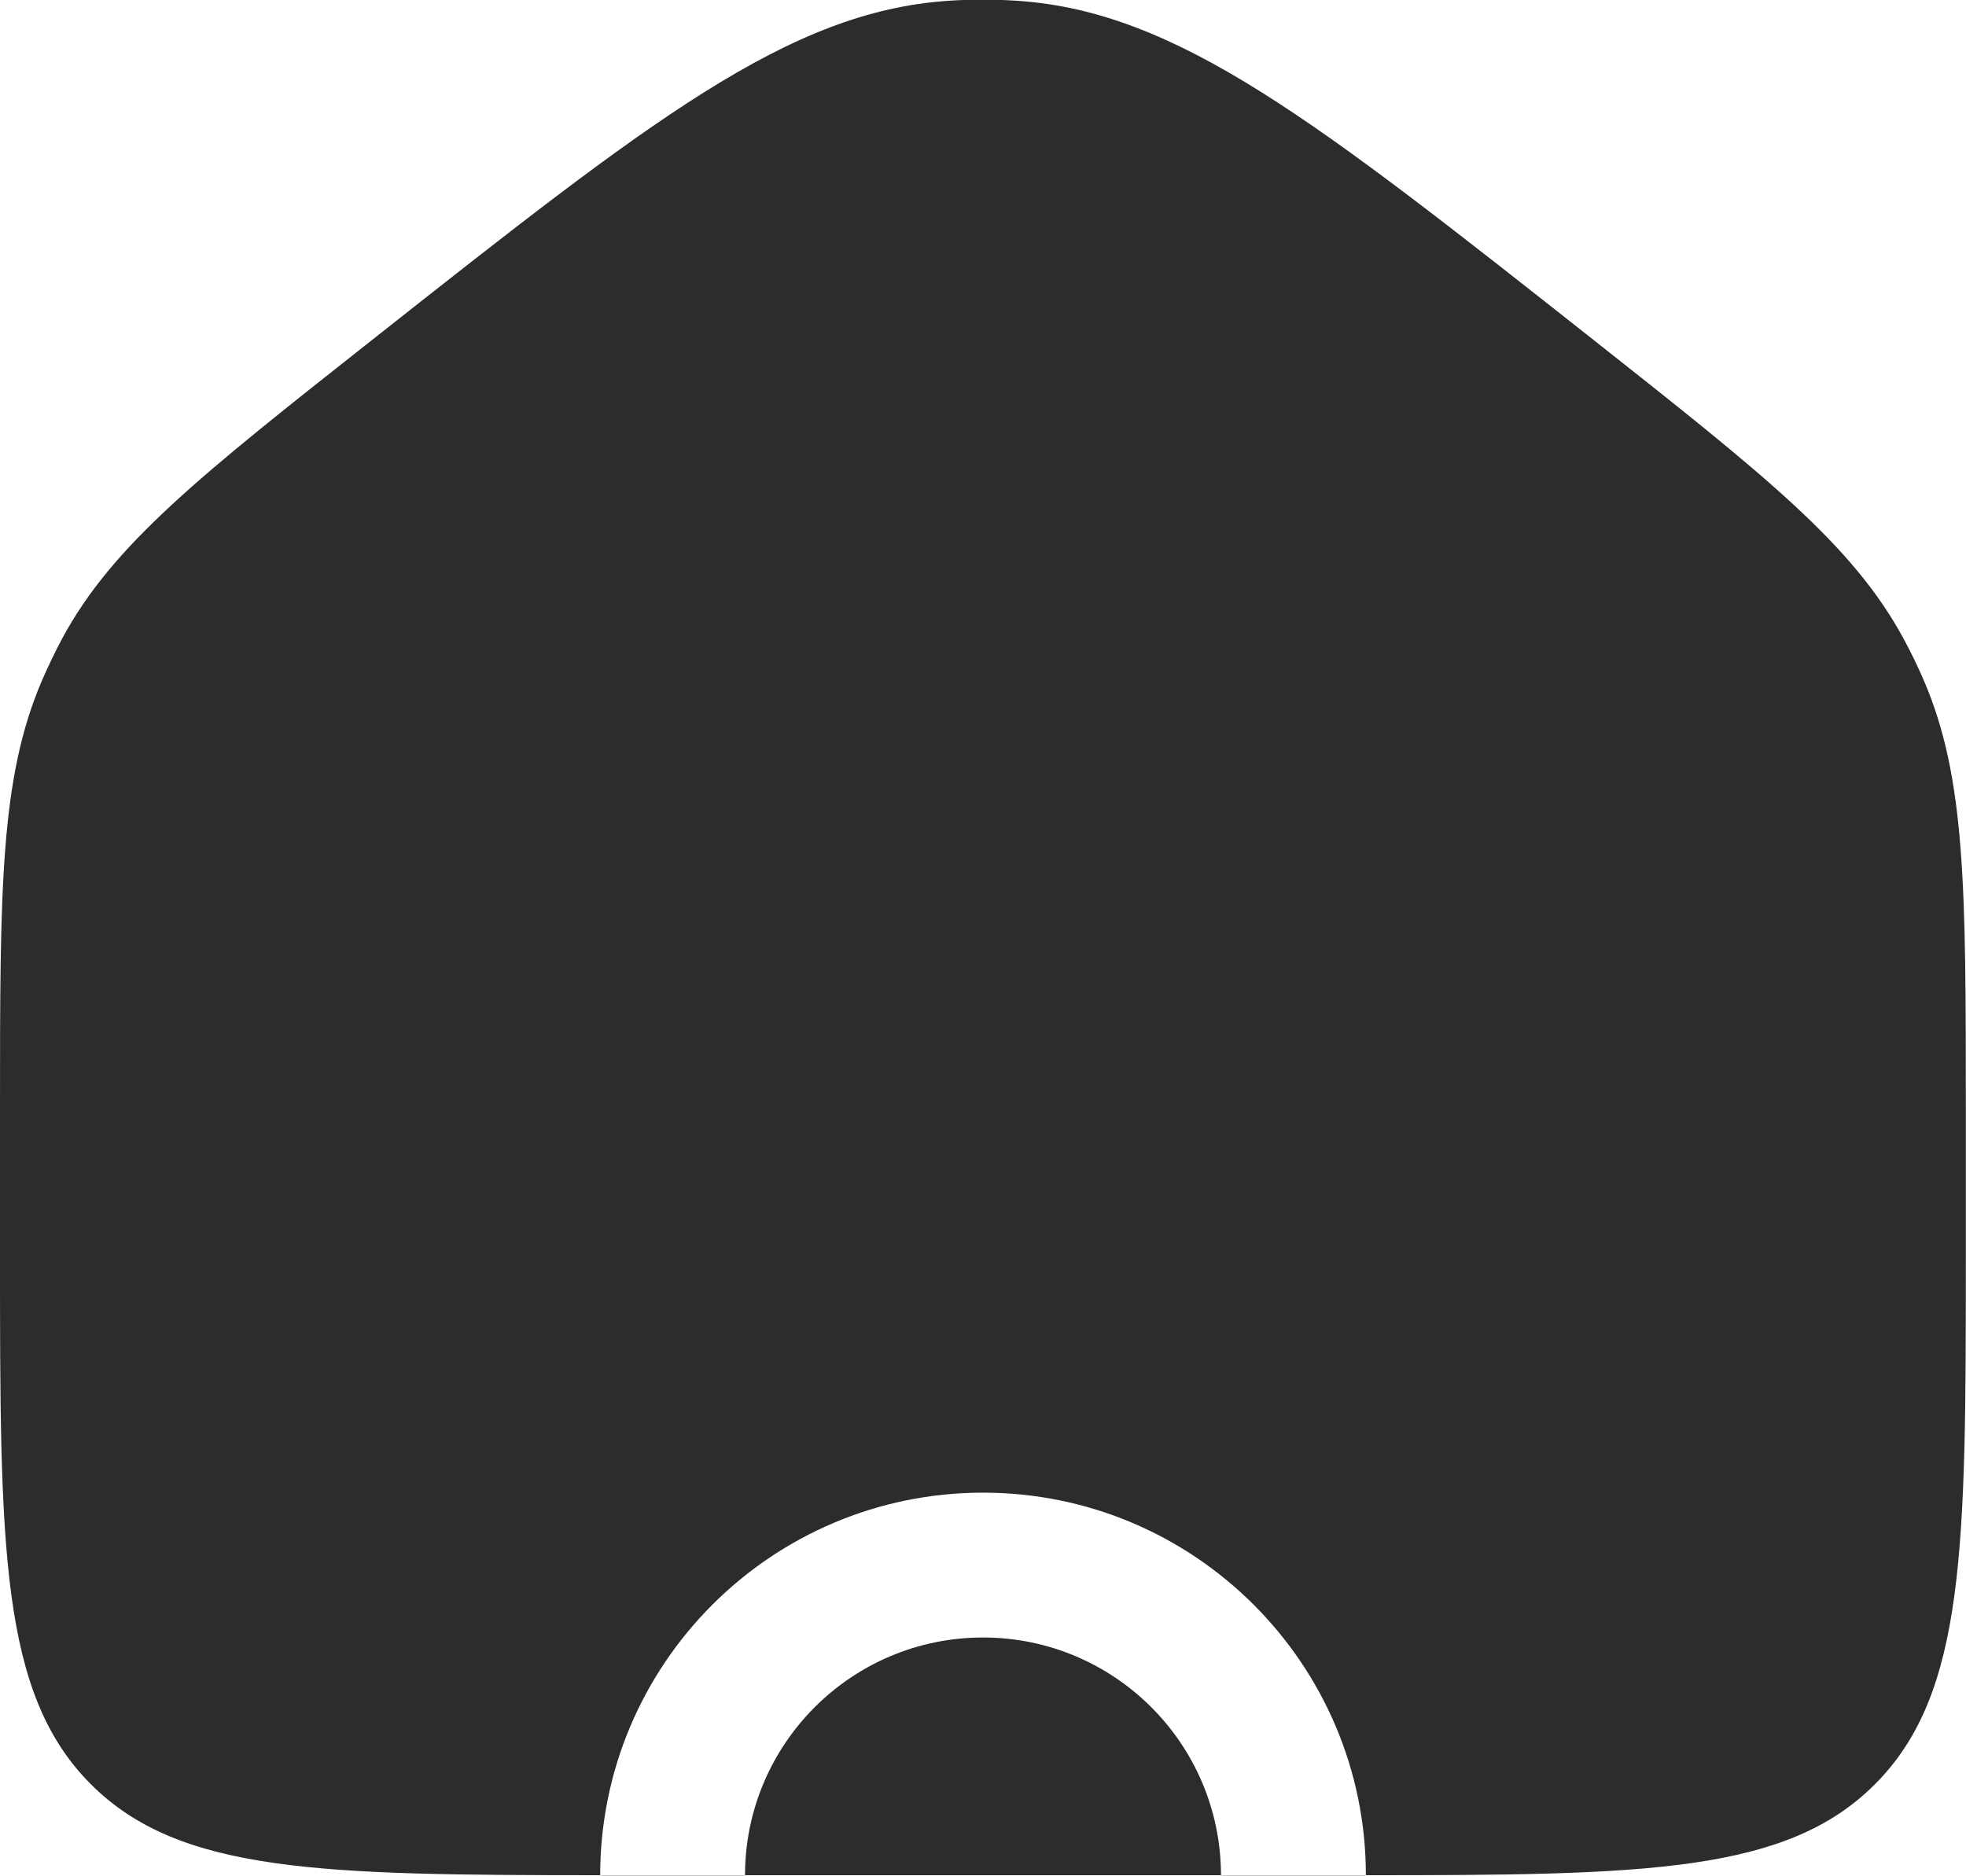
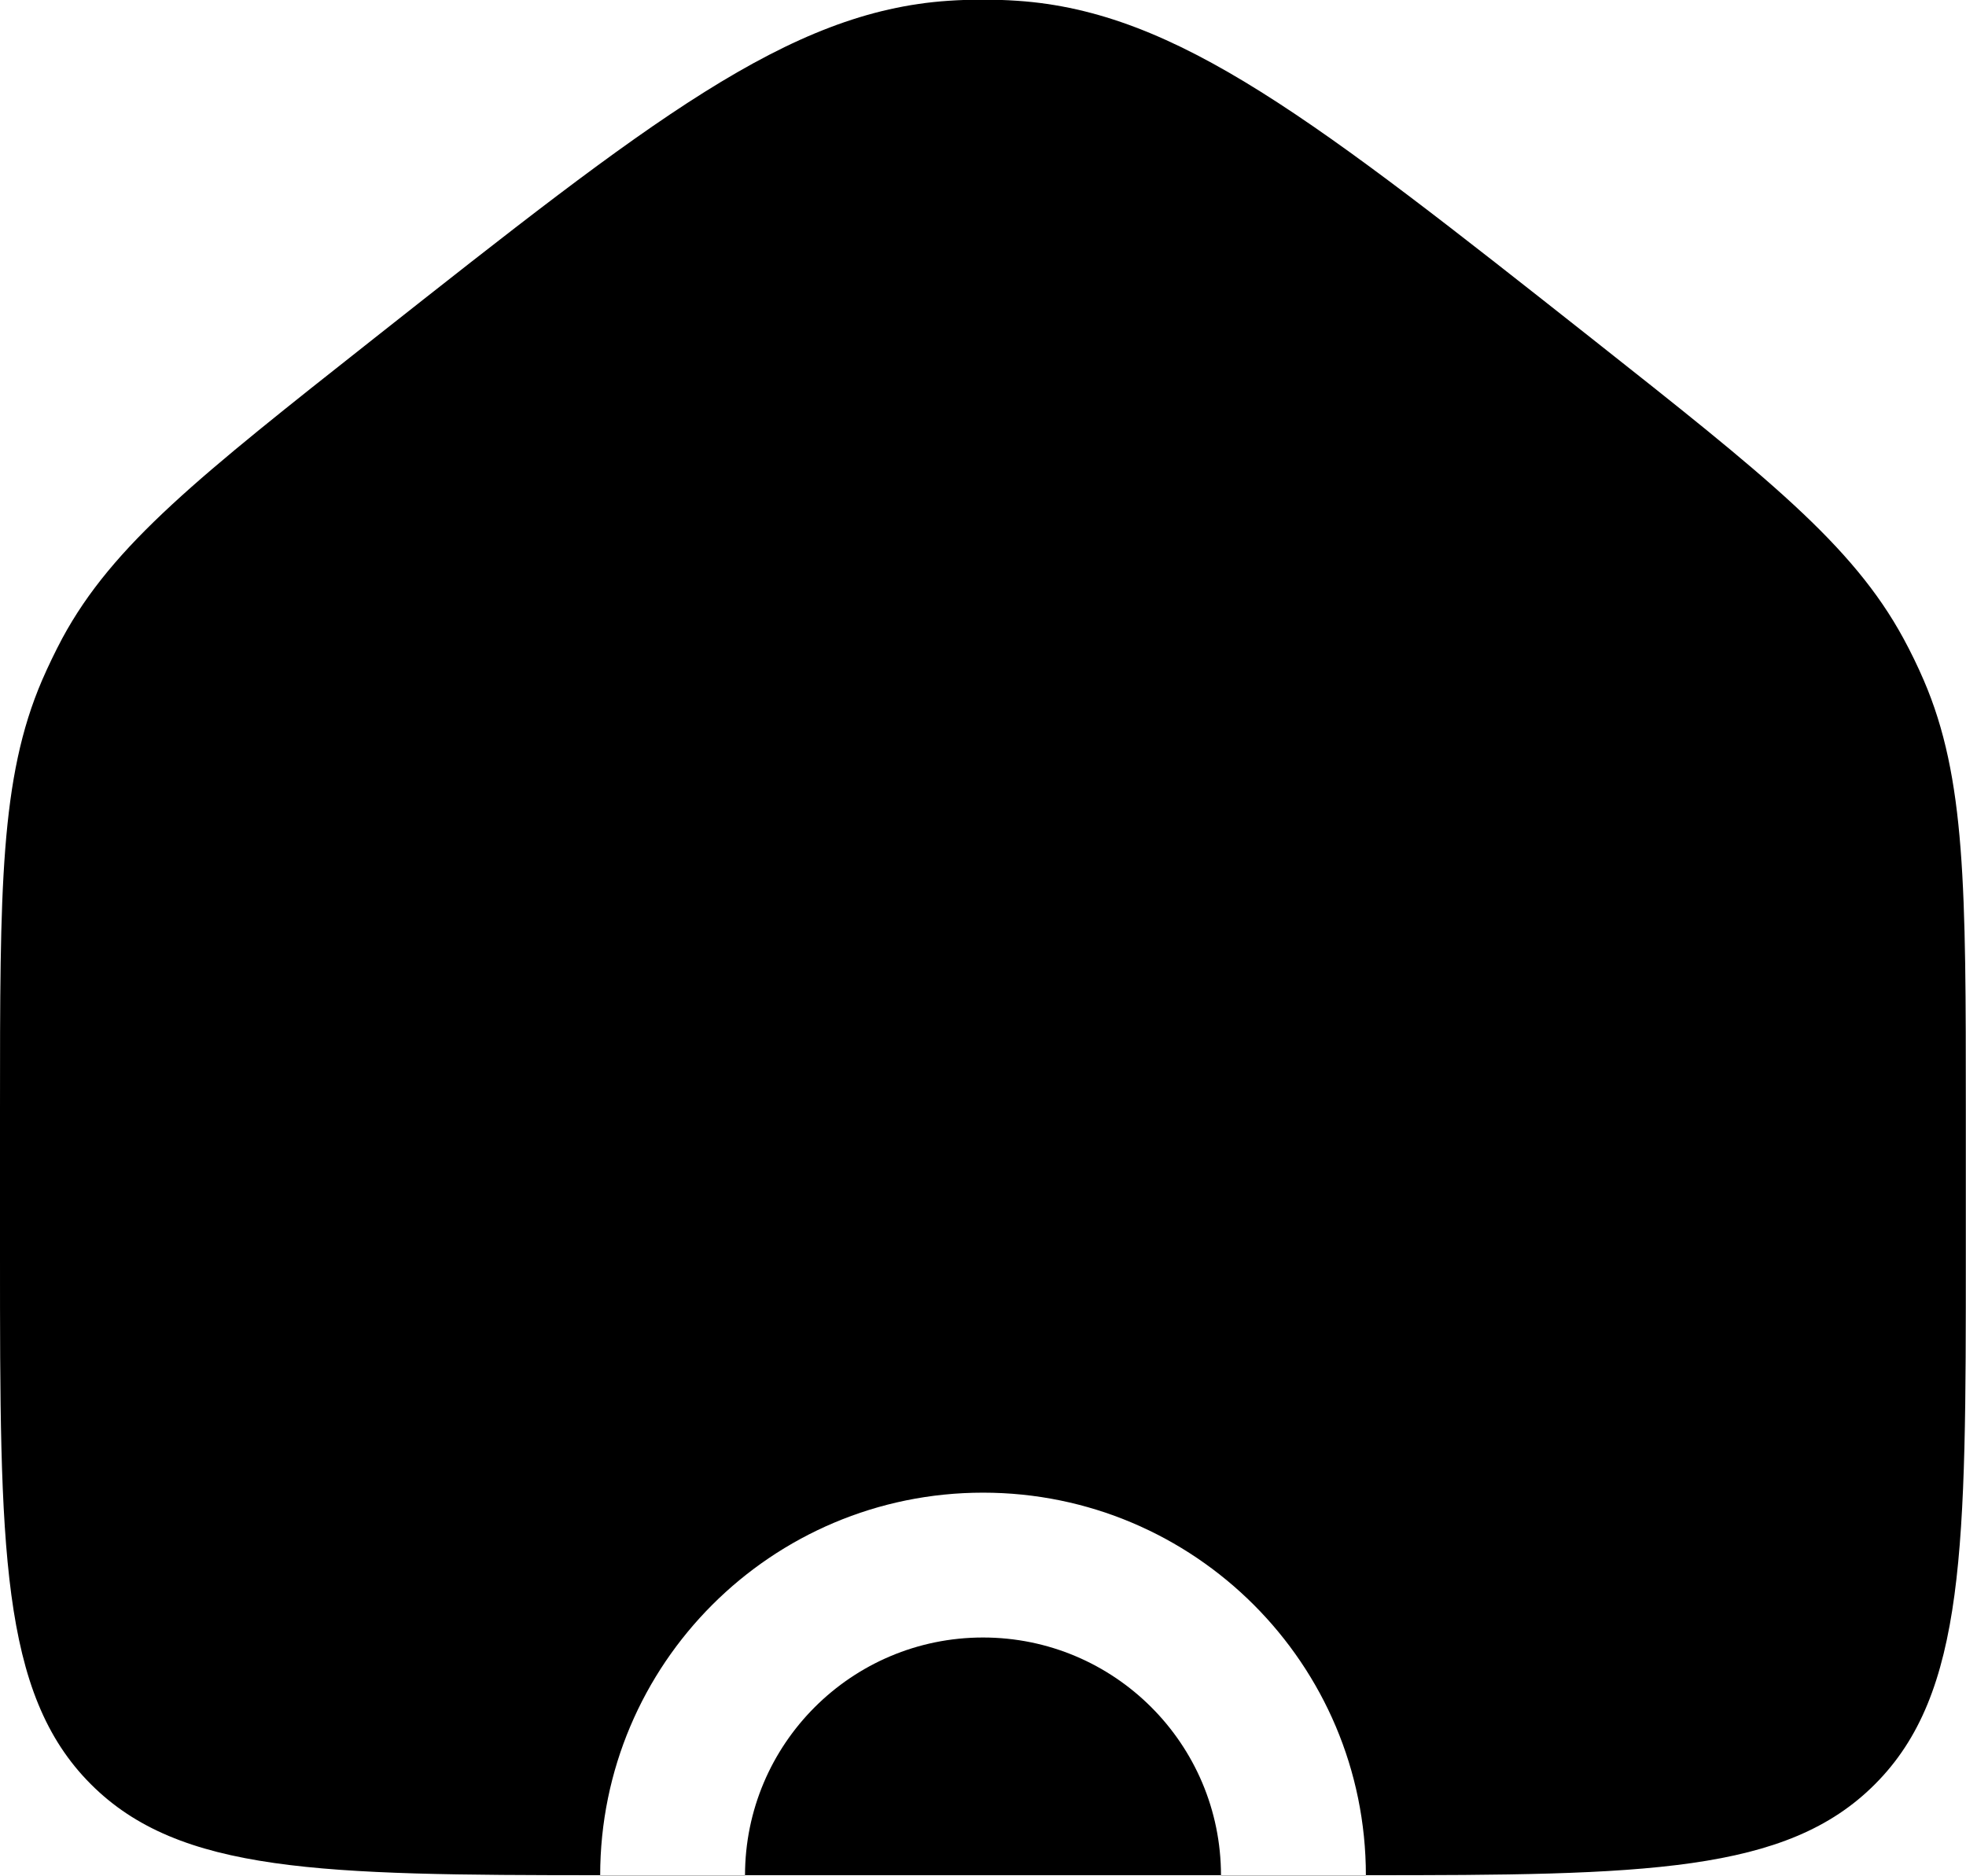
<svg xmlns="http://www.w3.org/2000/svg" width="34.762" height="33.171" viewBox="0 0 34.762 33.171">
  <defs>
    <style>
      .cls-1 {
-         fill: #2c2c2c;

      }
    </style>
  </defs>
  <path id="HomeIcon" style="fill-rule: evenodd" class="cls-1" d="M47.244,148.9c-.744,1.731-.744,3.688-.744,7.6v2.556c0,5.174,0,7.761,1.608,9.369,1.569,1.57,4.072,1.606,9,1.608H70.651c4.932,0,7.435-.038,9-1.608,1.608-1.608,1.608-4.2,1.608-9.369v-2.556c0-3.915,0-5.873-.744-7.6q-.163-.379-.36-.741c-.9-1.658-2.434-2.871-5.507-5.3-4.886-3.857-7.328-5.785-10.159-5.975a9.084,9.084,0,0,0-1.222,0c-2.831.19-5.274,2.119-10.159,5.975-3.073,2.426-4.61,3.639-5.507,5.3Q47.407,148.525,47.244,148.9Zm23.407,21.137a6.769,6.769,0,1,0-13.539,0h2.561a4.208,4.208,0,0,1,8.416,0Z" transform="translate(-46.5 -136.87)" />
</svg>
